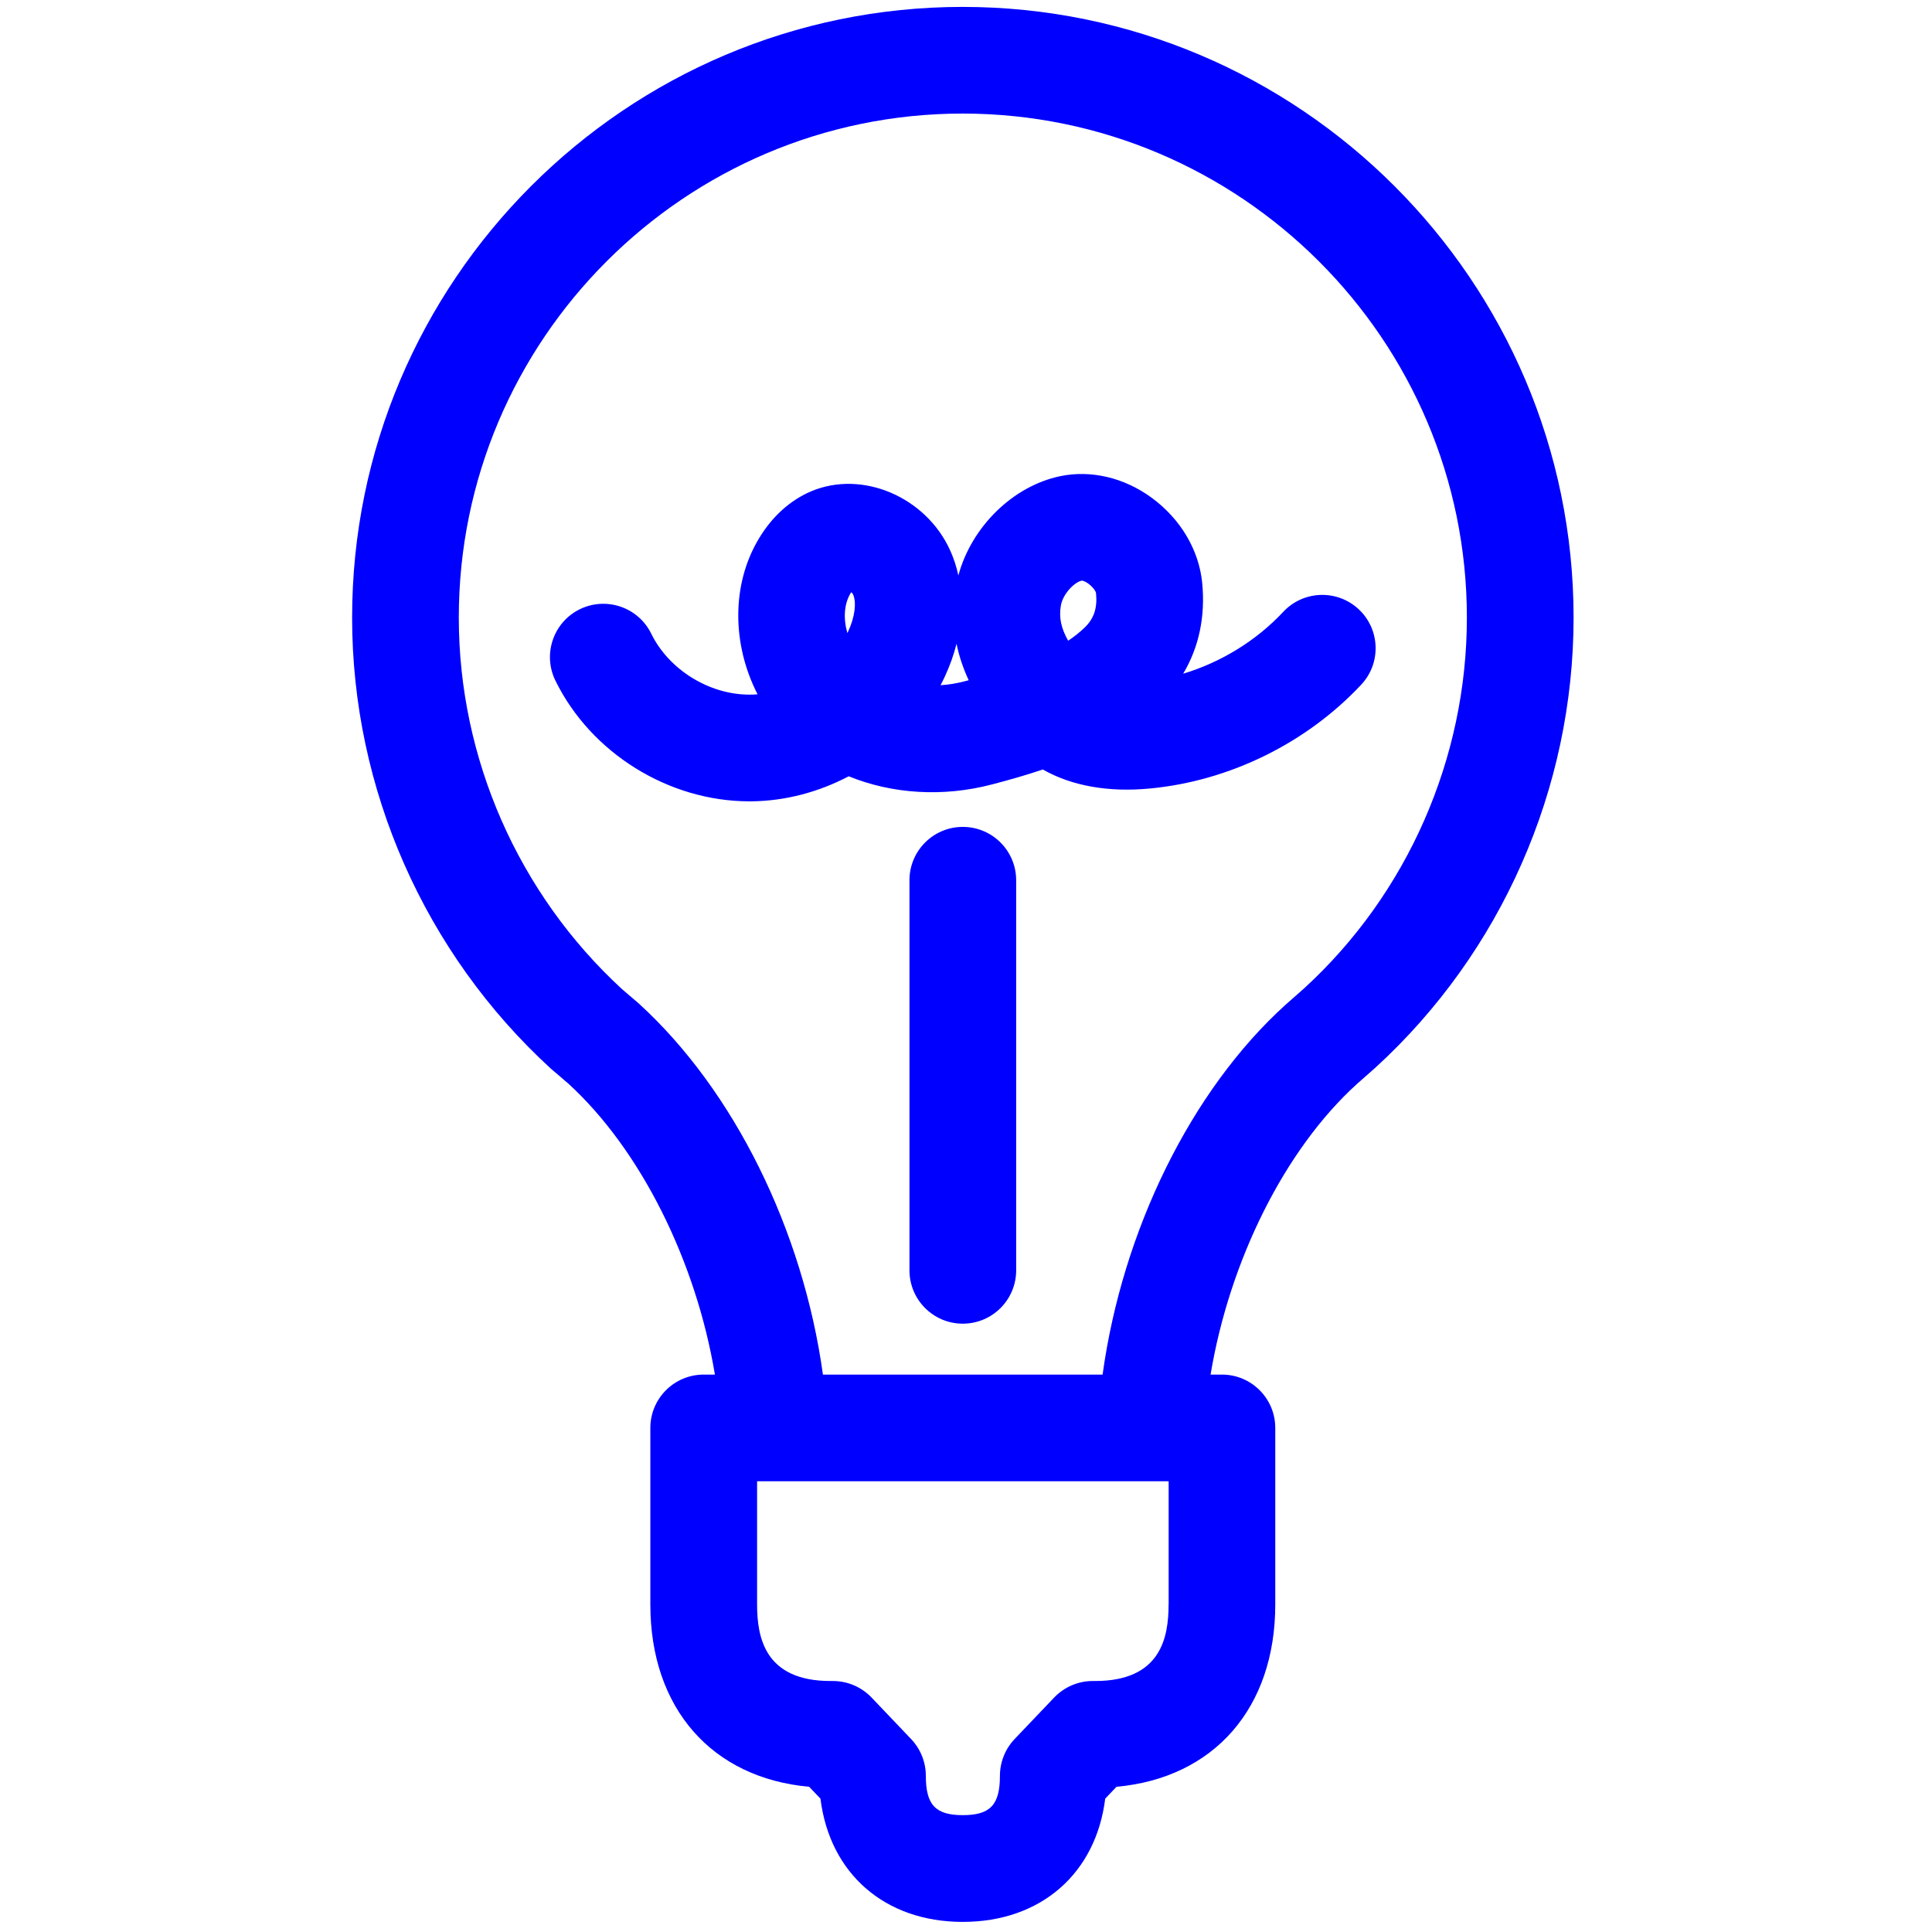
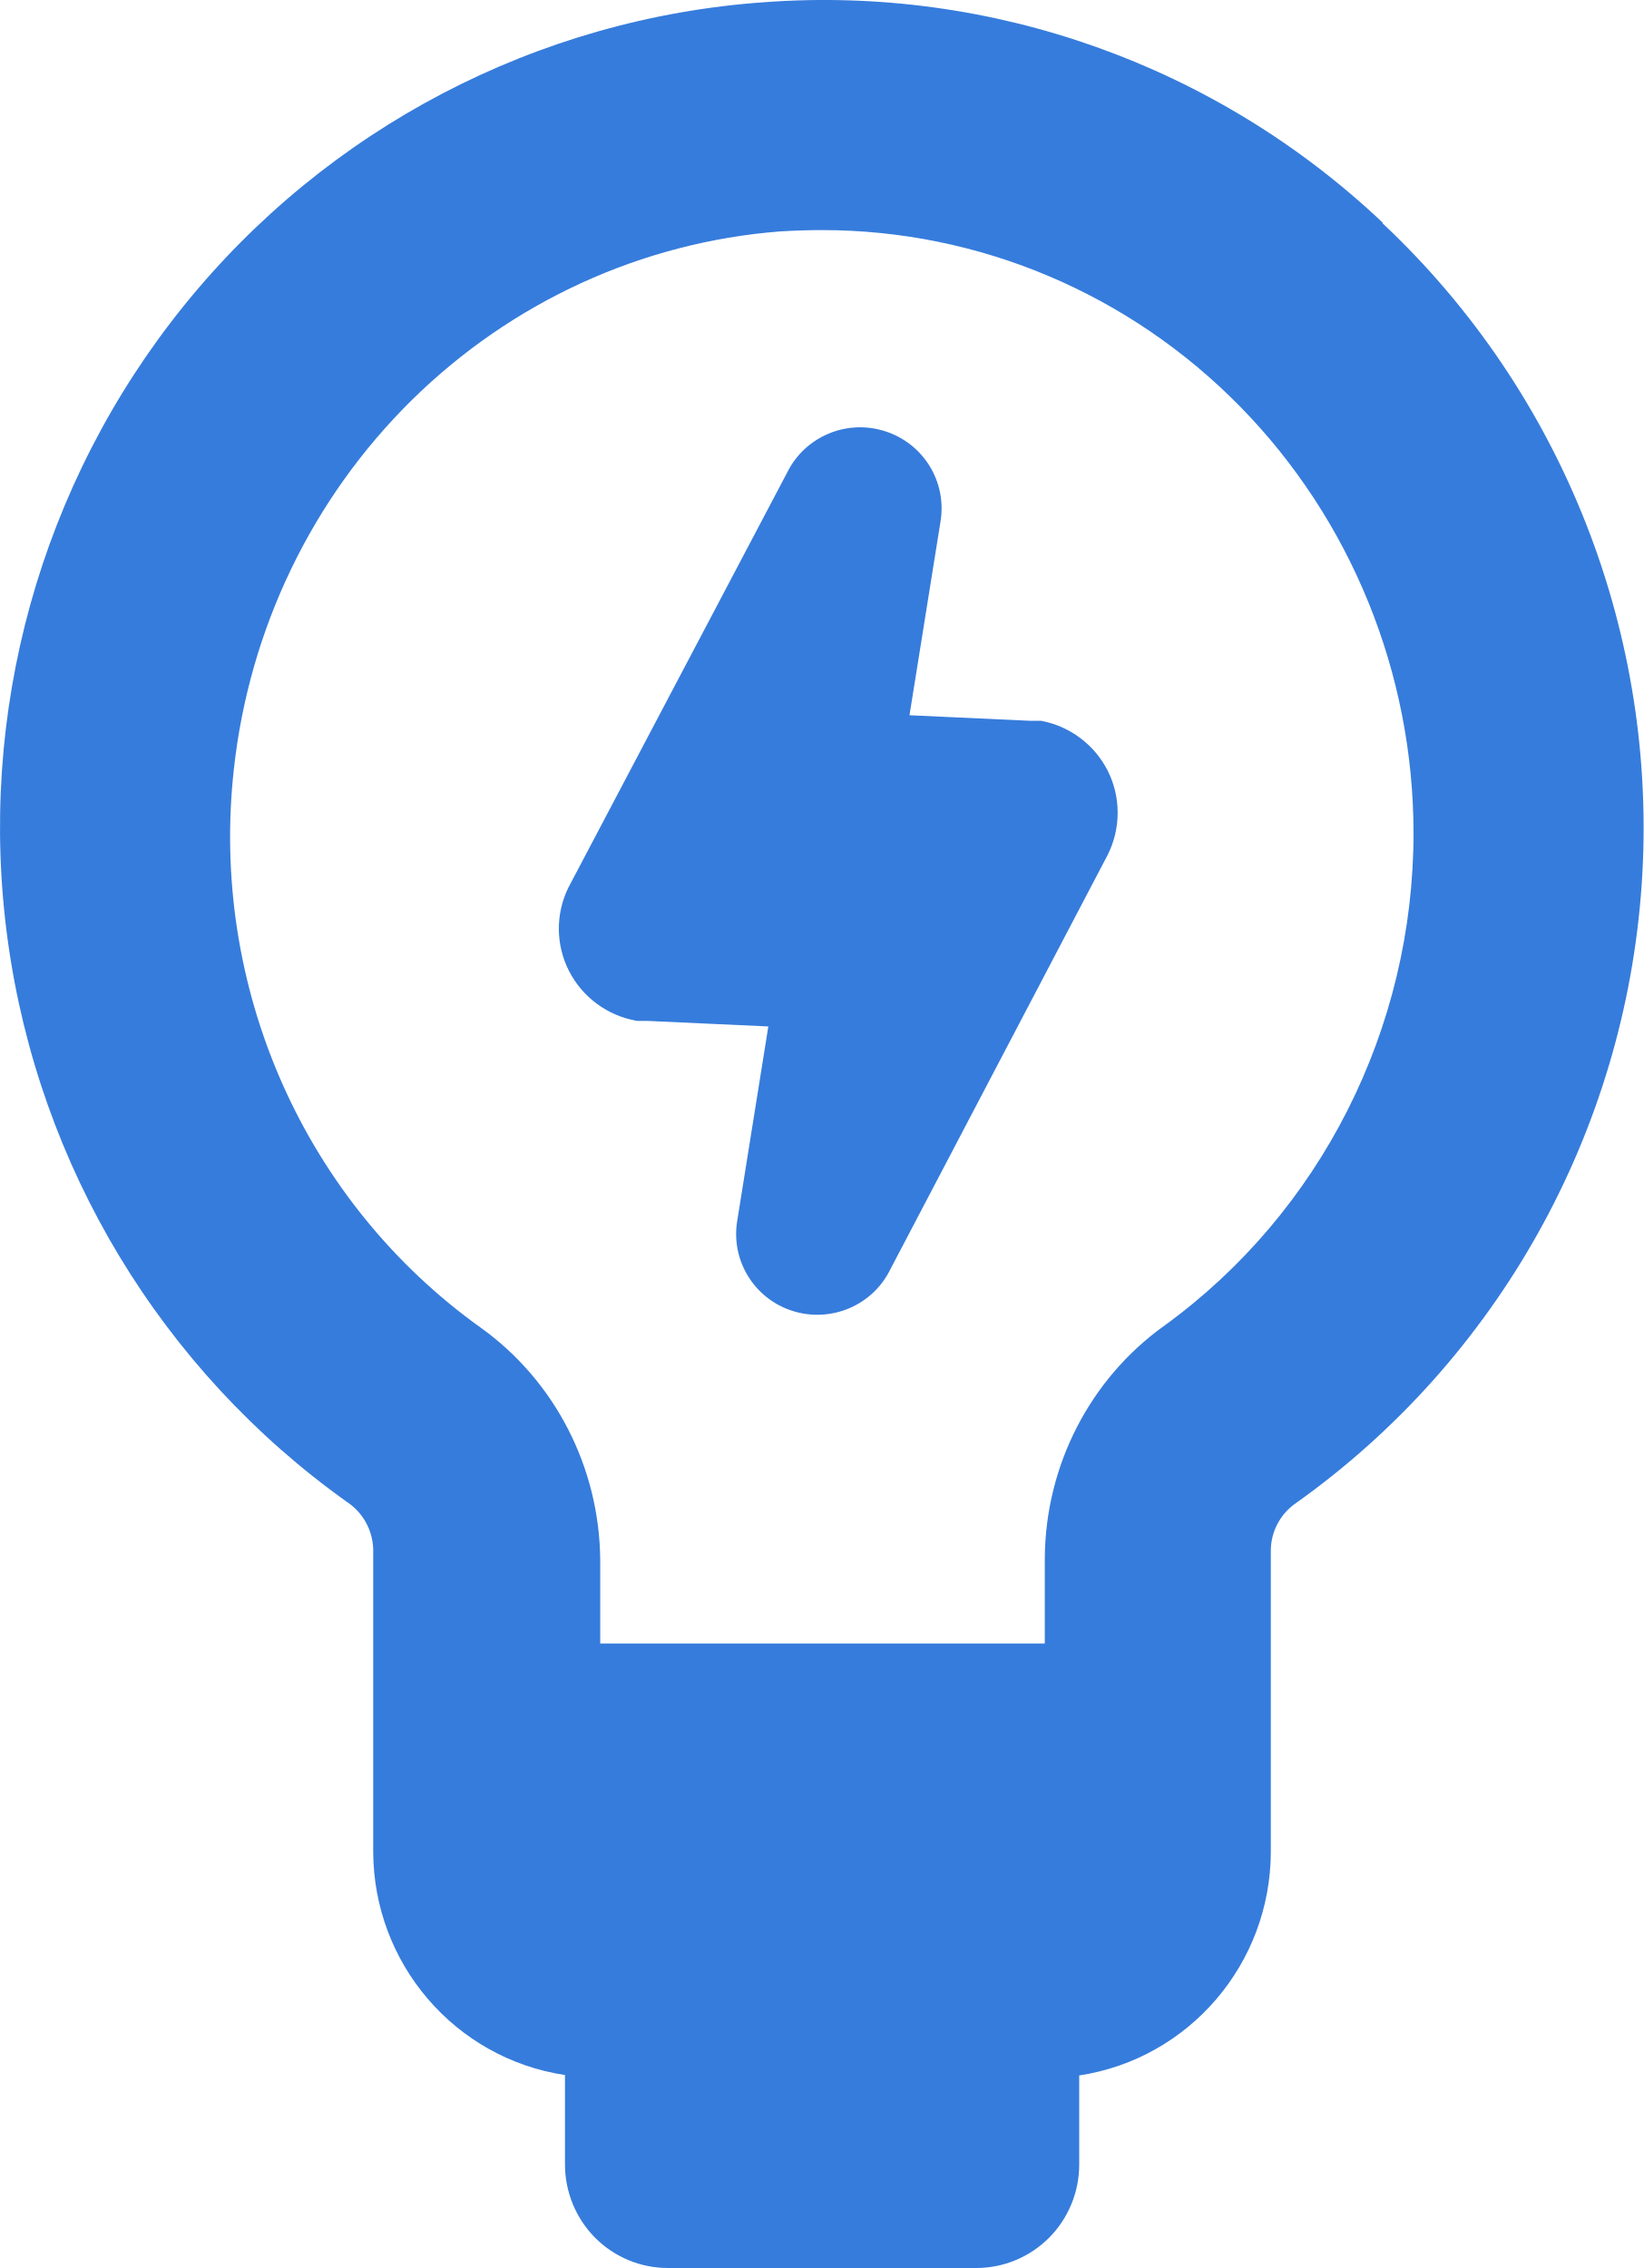
- <svg xmlns="http://www.w3.org/2000/svg" enable-background="new 0 0 91 91" height="91px" id="Layer_1" version="1.1" fill="blue" viewBox="0 0 91 91" width="91px" xml:space="preserve">
-   <g>
-     <g>
-       <g>
-         <g>
-           <path d="M45.341,0.325C29.485,0.329,16.585,13.233,16.585,29.092c0,8.057,3.414,15.801,9.369,21.25      c0.037,0.033,0.074,0.066,0.111,0.096c0.15,0.123,0.346,0.291,0.553,0.473l0.135,0.113c3.41,3.111,6.027,8.359,6.92,13.721      h-0.527c-1.389,0-2.514,1.125-2.514,2.514v8.313c0,4.896,2.902,8.174,7.48,8.588l0.533,0.559      c0.434,3.514,3.018,5.805,6.703,5.805c3.688,0,6.273-2.291,6.709-5.805l0.531-0.559c4.578-0.414,7.479-3.693,7.479-8.588v-8.313      c0-1.389-1.125-2.514-2.512-2.514h-0.535c0.893-5.365,3.496-10.602,6.887-13.682l0.879-0.777      c5.93-5.426,9.332-13.15,9.332-21.194C74.118,13.233,61.21,0.329,45.341,0.325z M55.042,75.571c0,1.549-0.357,3.607-3.459,3.607      H51.47c-0.688,0-1.344,0.283-1.818,0.779l-1.861,1.953c-0.445,0.469-0.693,1.088-0.693,1.734c0,1.367-0.457,1.852-1.748,1.852      c-1.287,0-1.742-0.484-1.742-1.852c0-0.646-0.25-1.266-0.695-1.734l-1.861-1.953c-0.473-0.496-1.131-0.779-1.818-0.779h-0.115      c-3.1,0-3.459-2.059-3.459-3.607v-5.801h19.385V75.571z M61.429,46.55l-0.895,0.791c-4.434,4.025-7.664,10.609-8.6,17.404      H38.761c-0.938-6.787-4.18-13.383-8.674-17.479l-0.182-0.156c-0.225-0.195-0.436-0.377-0.607-0.52      c-4.887-4.496-7.688-10.871-7.688-17.499c0-13.088,10.646-23.738,23.73-23.742c13.098,0.004,23.752,10.654,23.752,23.742      C69.093,35.729,66.286,42.103,61.429,46.55z" />
-           <path d="M55.729,31.733c0.742-1.244,1.051-2.695,0.896-4.279c-0.152-1.549-1.018-3.008-2.373-4.004      c-1.293-0.951-2.859-1.322-4.307-1.023c-2.244,0.467-4.182,2.387-4.805,4.676c-0.088-0.41-0.217-0.807-0.387-1.182      c-1.146-2.52-4.137-3.797-6.549-2.779c-0.994,0.424-1.848,1.199-2.465,2.236c-1.305,2.178-1.25,5.002-0.057,7.324      c-0.129,0.012-0.258,0.02-0.385,0.016c-1.896,0-3.793-1.176-4.623-2.871c-0.611-1.246-2.113-1.76-3.363-1.152      c-1.246,0.611-1.762,2.117-1.15,3.363c1.67,3.411,5.334,5.686,9.137,5.686c0.029,0,0.057,0,0.086,0      c1.605-0.014,3.182-0.438,4.592-1.18c2.039,0.834,4.449,0.99,6.75,0.383c0.779-0.203,1.586-0.43,2.393-0.703      c1.346,0.768,3.074,1.084,5.043,0.896c3.748-0.354,7.375-2.137,9.953-4.891c0.949-1.012,0.896-2.602-0.117-3.551      c-1.012-0.947-2.602-0.895-3.551,0.117C59.173,30.178,57.519,31.192,55.729,31.733z M39.944,29.756      c-0.01,0.02-0.02,0.041-0.031,0.061c-0.193-0.66-0.162-1.354,0.145-1.865c0.012-0.021,0.025-0.041,0.037-0.059      c0.037,0.033,0.068,0.07,0.084,0.102C40.354,28.383,40.263,29.075,39.944,29.756z M45.452,32.086      c-0.383,0.102-0.768,0.164-1.15,0.189c0.068-0.129,0.133-0.262,0.195-0.395c0.24-0.514,0.426-1.035,0.557-1.557      c0.127,0.621,0.33,1.191,0.572,1.717C45.567,32.055,45.509,32.071,45.452,32.086z M51.106,29.542      c-0.234,0.229-0.502,0.441-0.795,0.637c-0.33-0.59-0.439-1.082-0.344-1.65c0.09-0.543,0.627-1.104,0.982-1.18      c0.217,0,0.646,0.381,0.676,0.594C51.692,28.631,51.532,29.125,51.106,29.542z" />
-           <path d="M45.349,38.948c-1.387,0-2.512,1.125-2.512,2.514v18.371c0,1.389,1.125,2.514,2.512,2.514      c1.389,0,2.514-1.125,2.514-2.514V41.462C47.862,40.073,46.737,38.948,45.349,38.948z" />
-         </g>
-       </g>
+ <svg xmlns="http://www.w3.org/2000/svg" width="50px" height="69px" viewBox="0 0 50 69" version="1.1">
+   <defs />
+   <g id="Page-1" stroke="none" stroke-width="1" fill="none" fill-rule="evenodd">
+     <g id="Energy-Forcast" transform="translate(-78, -1047)" fill="#367CDC">
+       <path d="M120.058,1053.77 C114.994,1048.982 108.168,1046.551 101.238,1047.068 C94.337,1047.558 87.945,1050.905 83.587,1056.309 C79.228,1061.715 77.291,1068.698 78.234,1075.595 C79.176,1082.49 82.92,1088.686 88.569,1092.704 C89.039,1093.02 89.328,1093.543 89.353,1094.112 L89.353,1103.328 C89.361,1106.735 91.84,1109.625 95.187,1110.129 L95.187,1112.84 C95.185,1113.676 95.512,1114.479 96.097,1115.073 C96.685,1115.667 97.483,1116 98.314,1116 L107.703,1116 C108.531,1116 109.327,1115.667 109.914,1115.079 C110.502,1114.487 110.83,1113.687 110.83,1112.854 L110.83,1110.142 C114.18,1109.633 116.656,1106.738 116.659,1103.328 L116.659,1094.139 C116.672,1093.576 116.957,1093.05 117.421,1092.731 C123.564,1088.364 127.429,1081.445 127.942,1073.893 C128.453,1066.341 125.556,1058.957 120.058,1053.793 L120.058,1053.77 Z M113.411,1087.337 C111.152,1088.959 109.8,1091.592 109.783,1094.411 L109.783,1097 L96.259,1097 L96.259,1094.461 C96.237,1091.642 94.88,1089.006 92.617,1087.387 C89.987,1085.505 87.901,1082.938 86.579,1079.948 C85.259,1076.962 84.752,1073.668 85.113,1070.41 C85.579,1066.136 87.494,1062.163 90.526,1059.173 C93.56,1056.186 97.518,1054.37 101.724,1054.041 C102.157,1054.014 102.588,1054 103.013,1054 L103.016,1054 C107.784,1054 112.358,1055.934 115.73,1059.374 C119.101,1062.814 120.997,1067.479 121,1072.342 C121,1078.299 118.172,1083.886 113.412,1087.337 L113.411,1087.337 Z M111.694,1070.441 C112.102,1071.248 112.102,1072.203 111.694,1073.013 L105.088,1085.61 C104.554,1086.712 103.285,1087.254 102.114,1086.884 C100.942,1086.514 100.224,1085.342 100.428,1084.134 L101.373,1078.228 L97.688,1078.059 L97.367,1078.059 L97.364,1078.056 C96.481,1077.9 95.72,1077.341 95.312,1076.545 C94.904,1075.749 94.896,1074.808 95.29,1074.004 L101.946,1061.376 C102.485,1060.282 103.752,1059.745 104.92,1060.118 C106.089,1060.488 106.807,1061.654 106.612,1062.859 L105.667,1068.76 L109.36,1068.93 L109.676,1068.93 C110.545,1069.094 111.291,1069.653 111.694,1070.441 L111.694,1070.441 Z" id="Page-1" />
    </g>
  </g>
</svg>
